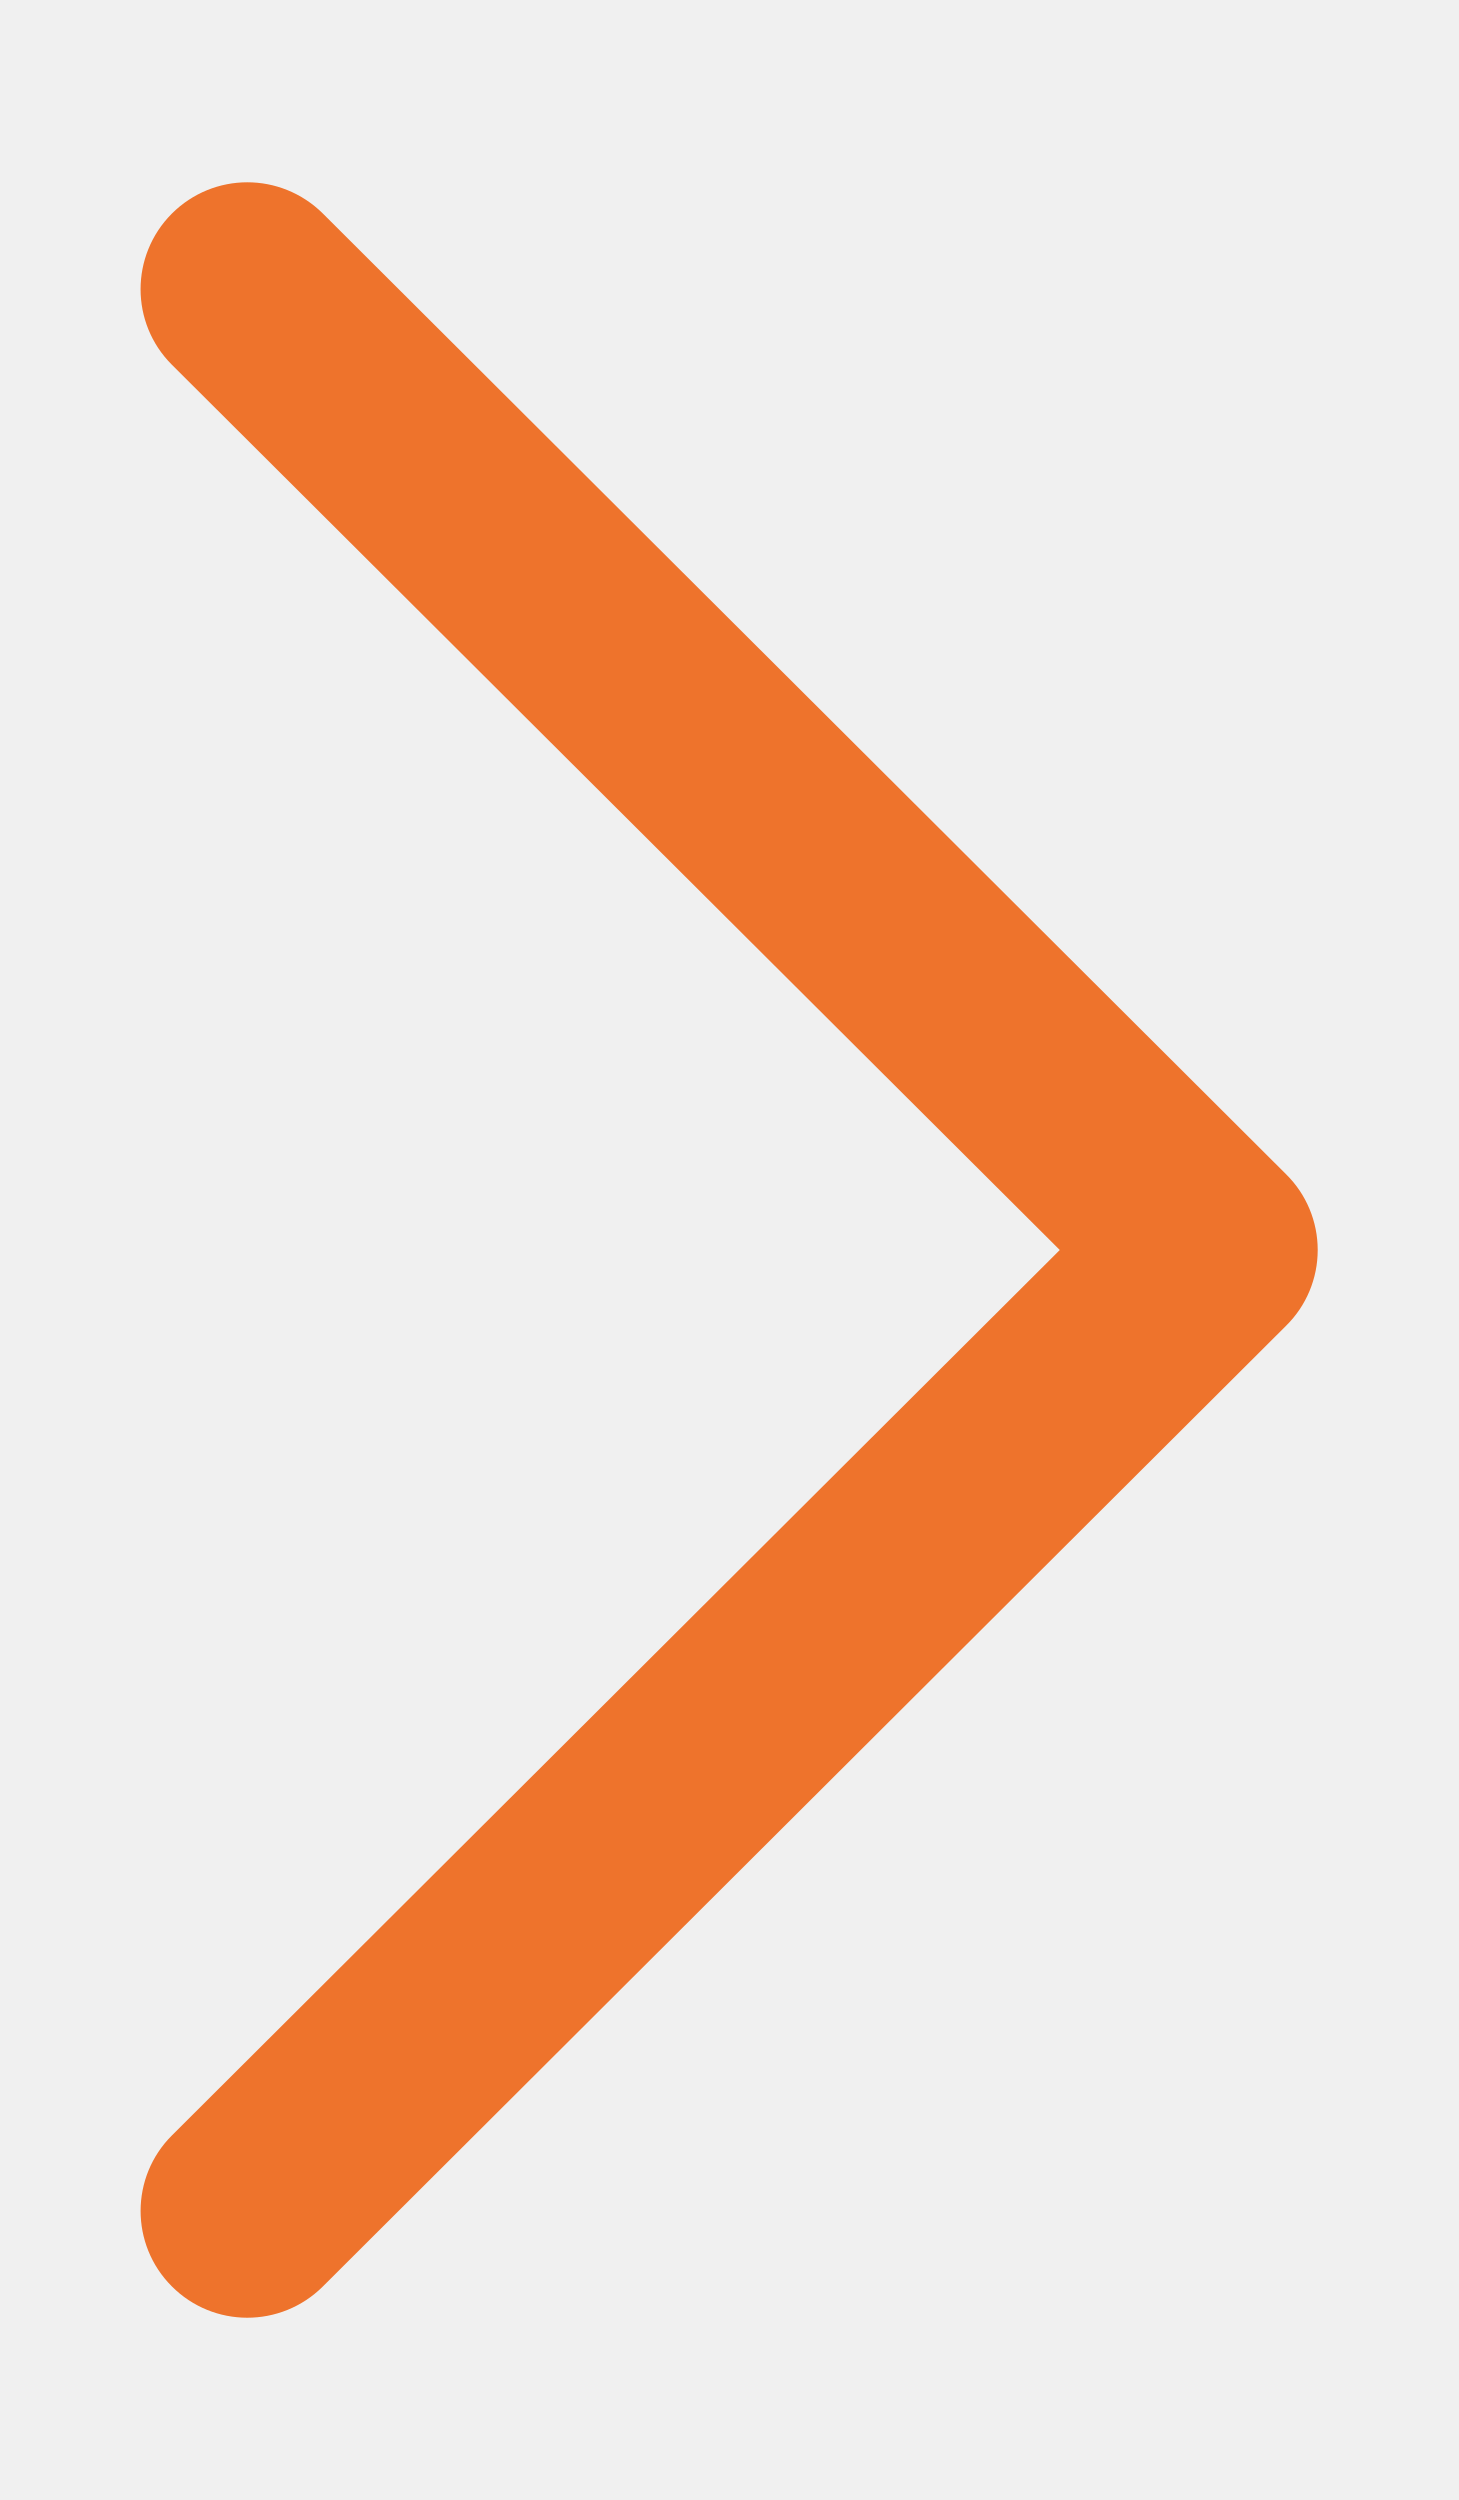
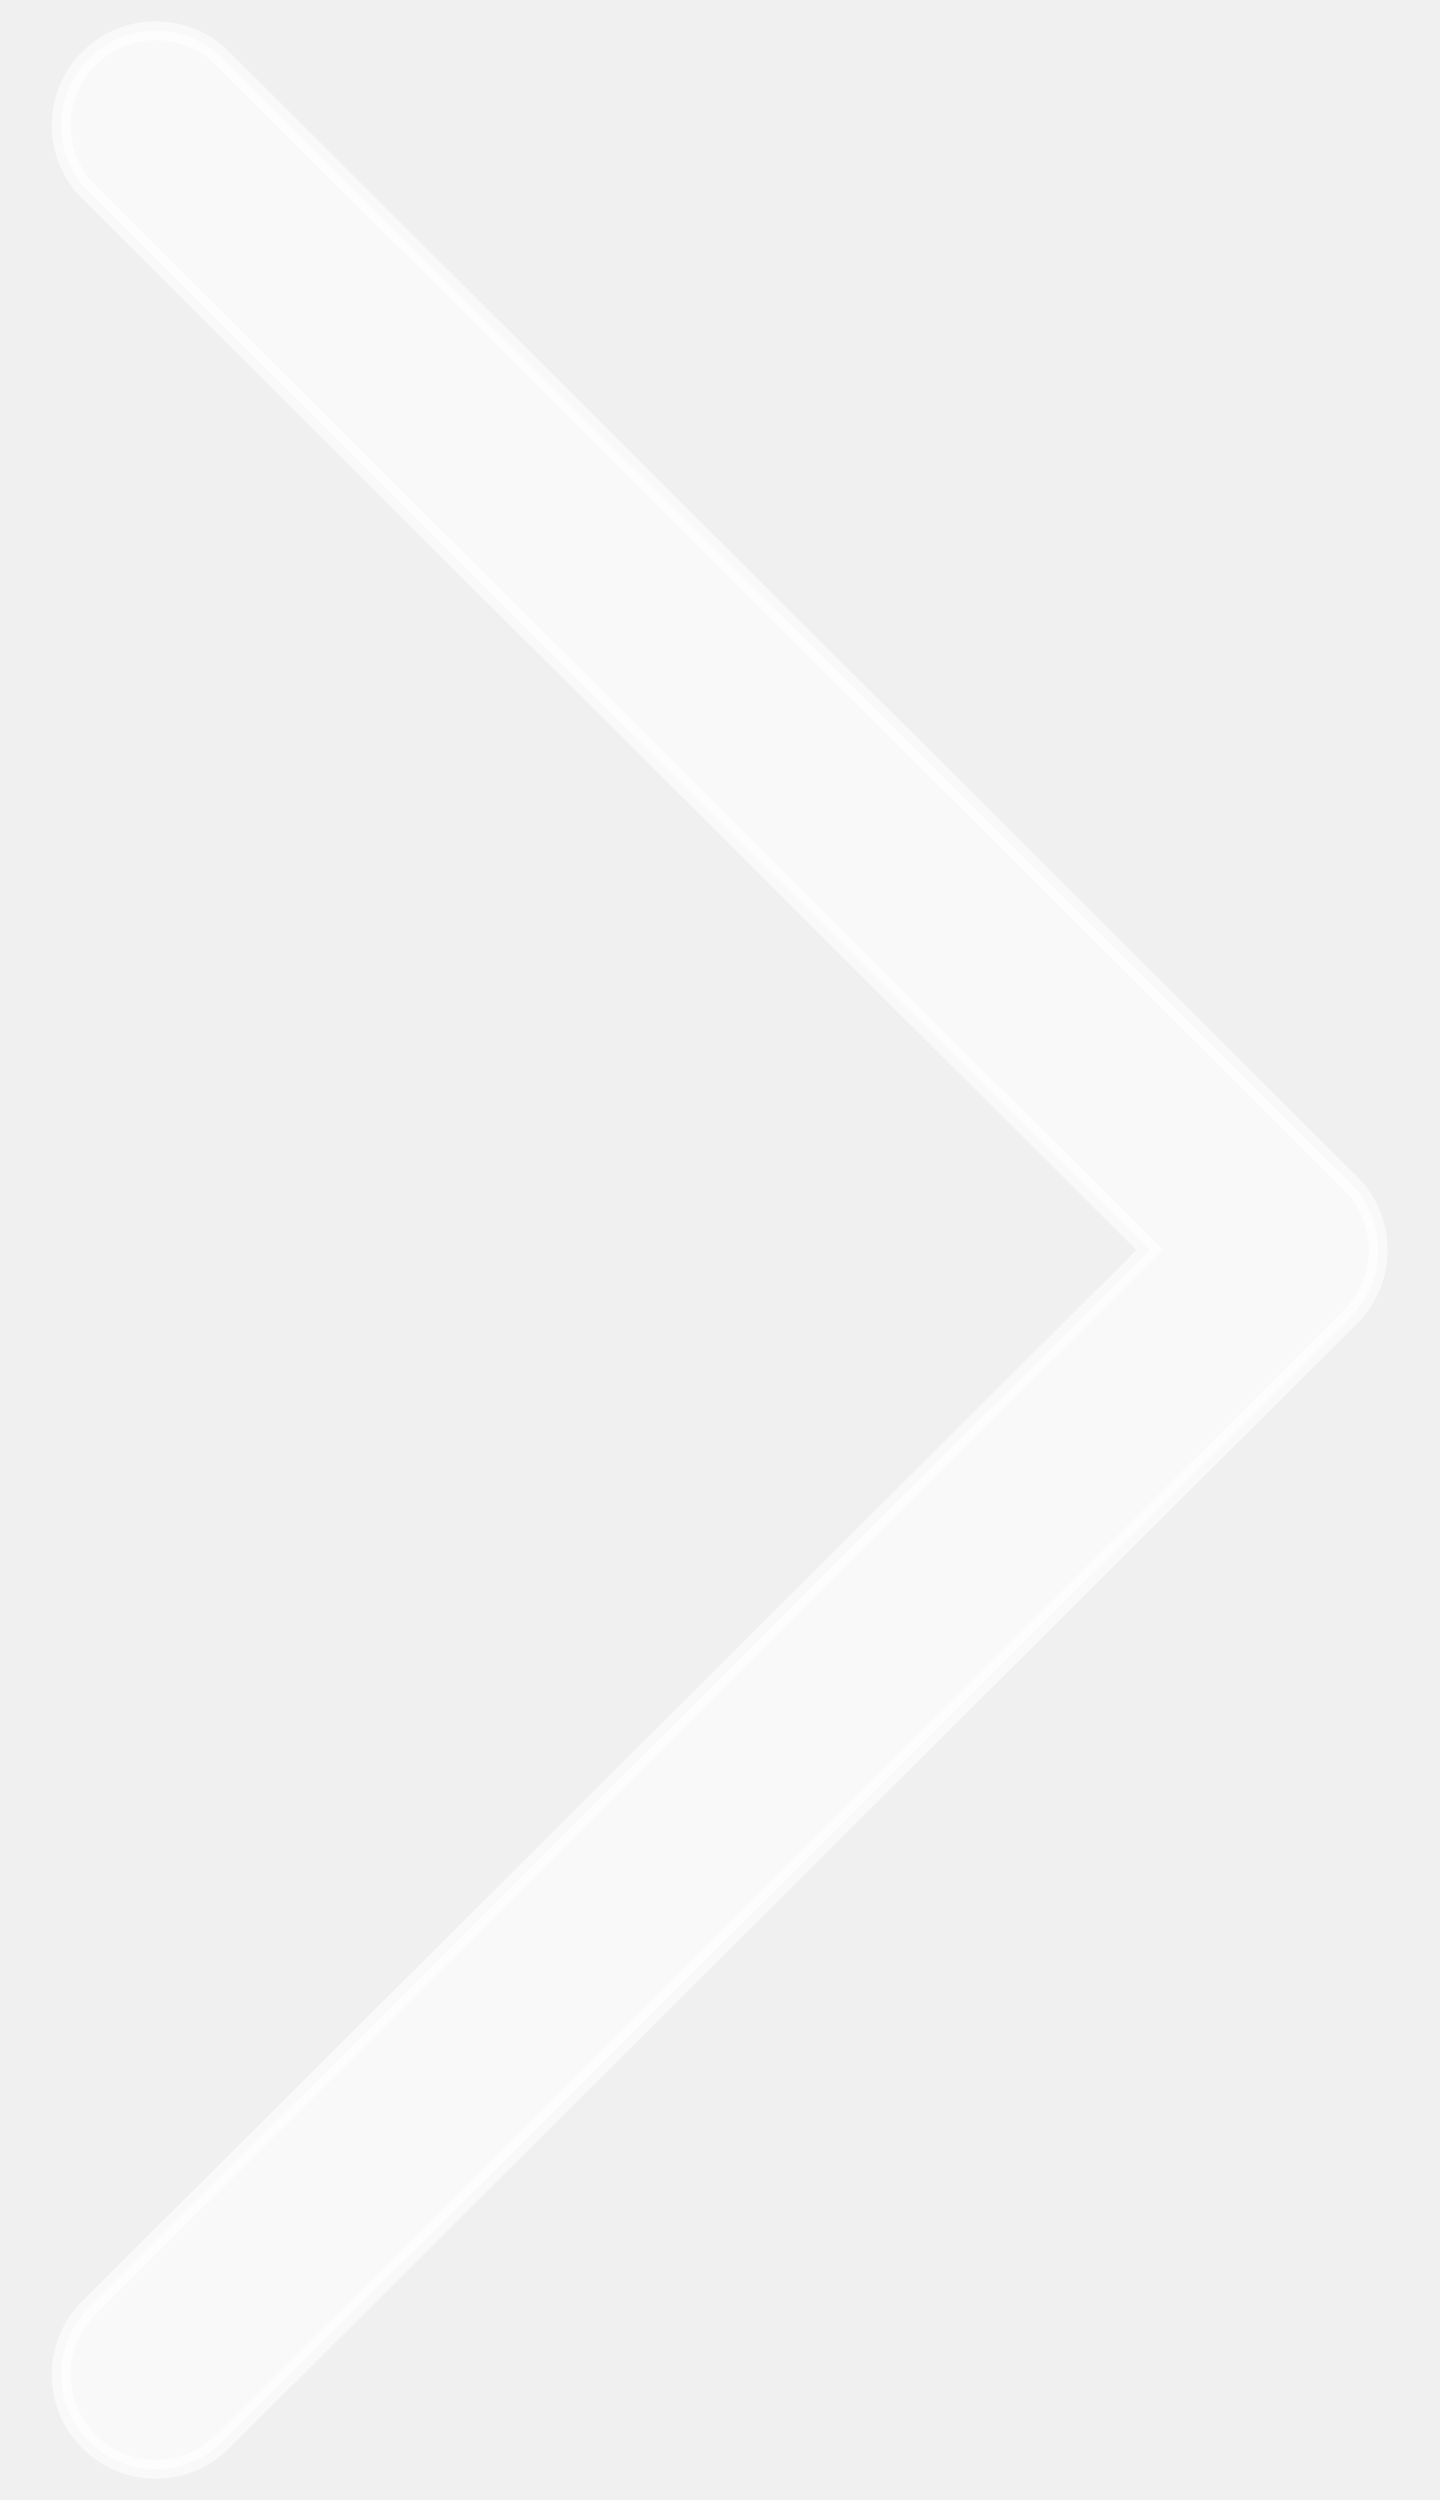
- <svg xmlns="http://www.w3.org/2000/svg" width="7" height="12" viewBox="0 0 7 12" fill="none">
-   <path d="M6.086 6.274L1.461 10.887C1.309 11.038 1.064 11.038 0.913 10.886C0.762 10.735 0.762 10.489 0.914 10.338L5.264 6L0.913 1.662C0.762 1.511 0.762 1.266 0.913 1.114C0.989 1.038 1.088 1 1.187 1C1.286 1 1.385 1.038 1.461 1.113L6.086 5.726C6.159 5.798 6.2 5.897 6.2 6C6.2 6.103 6.159 6.202 6.086 6.274Z" fill="#EE732C" stroke="#EE732C" stroke-width="0.25" />
+ <svg xmlns="http://www.w3.org/2000/svg" width="19" height="33" viewBox="0 0 19 33" fill="none">
+   <path d="M17.825 17.383L2.937 32.23C2.449 32.716 1.66 32.715 1.173 32.227C0.686 31.739 0.687 30.949 1.175 30.463L15.177 16.5L1.175 2.537C0.687 2.051 0.686 1.261 1.172 0.773C1.416 0.529 1.736 0.406 2.056 0.406C2.375 0.406 2.693 0.528 2.937 0.771L17.825 15.617C18.06 15.85 18.192 16.169 18.192 16.5C18.192 16.831 18.059 17.149 17.825 17.383Z" fill="white" fill-opacity="0.6" stroke="white" stroke-opacity="0.6" stroke-width="0.25" />
</svg>
